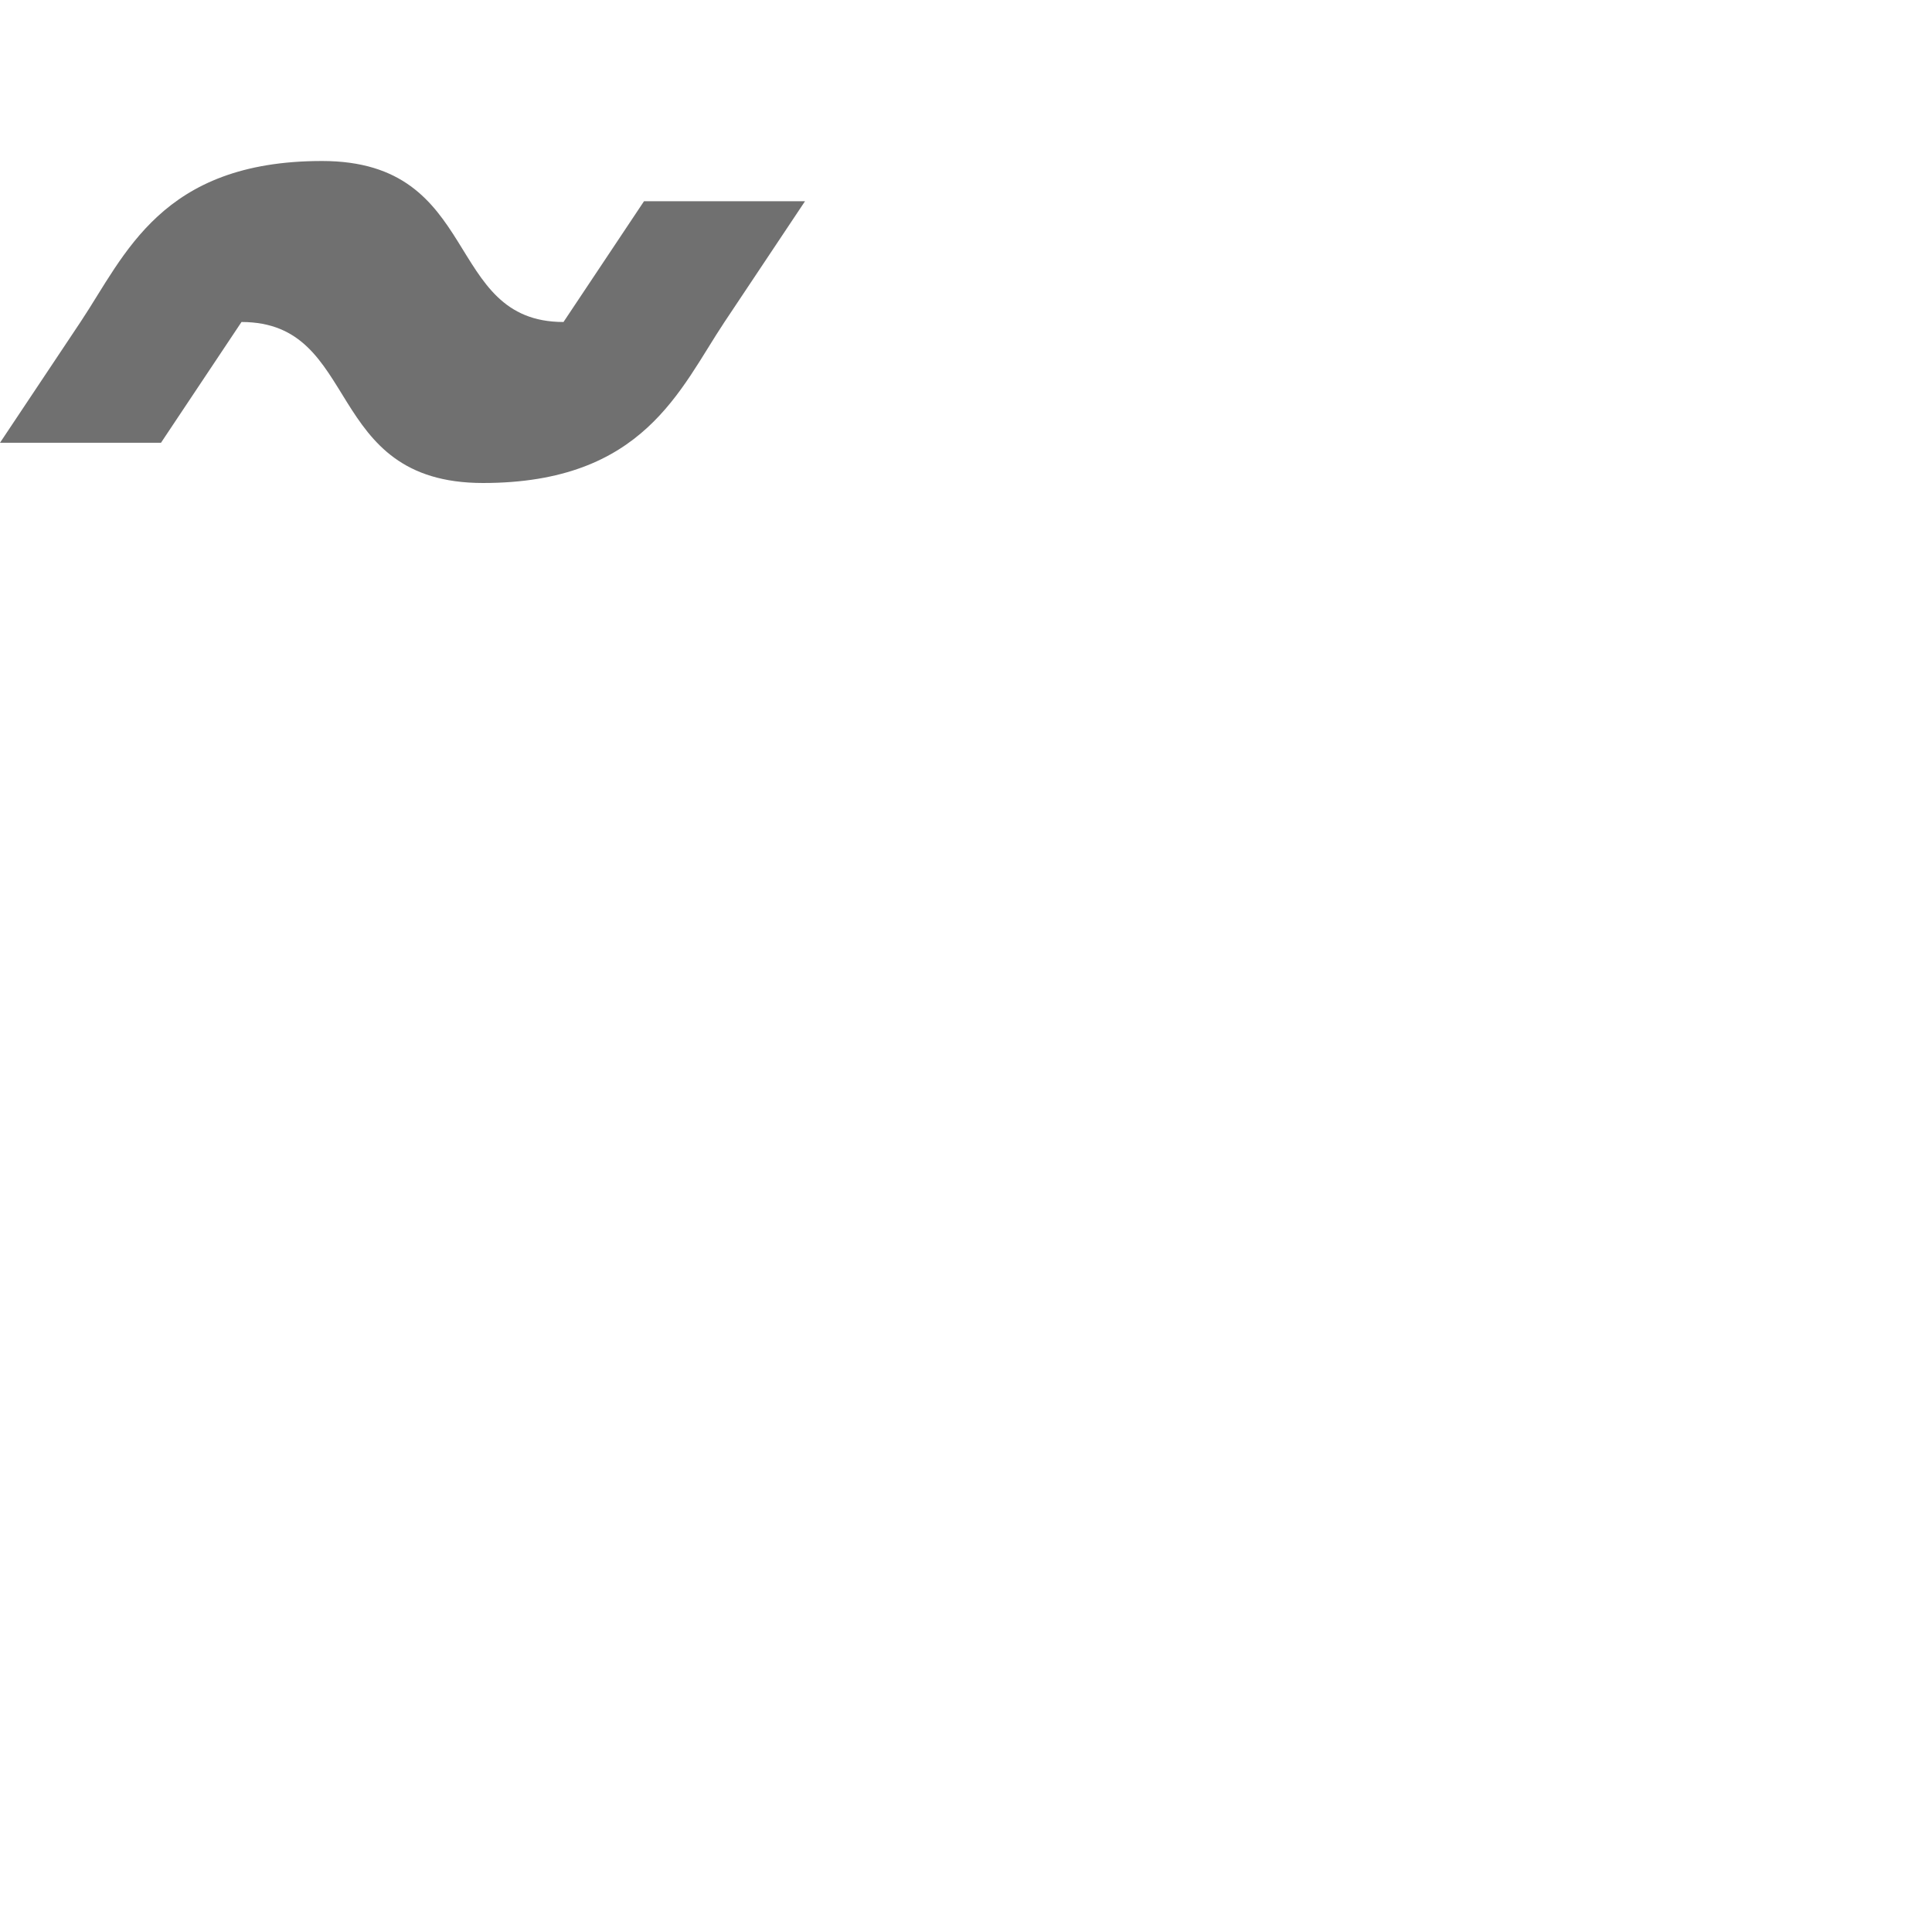
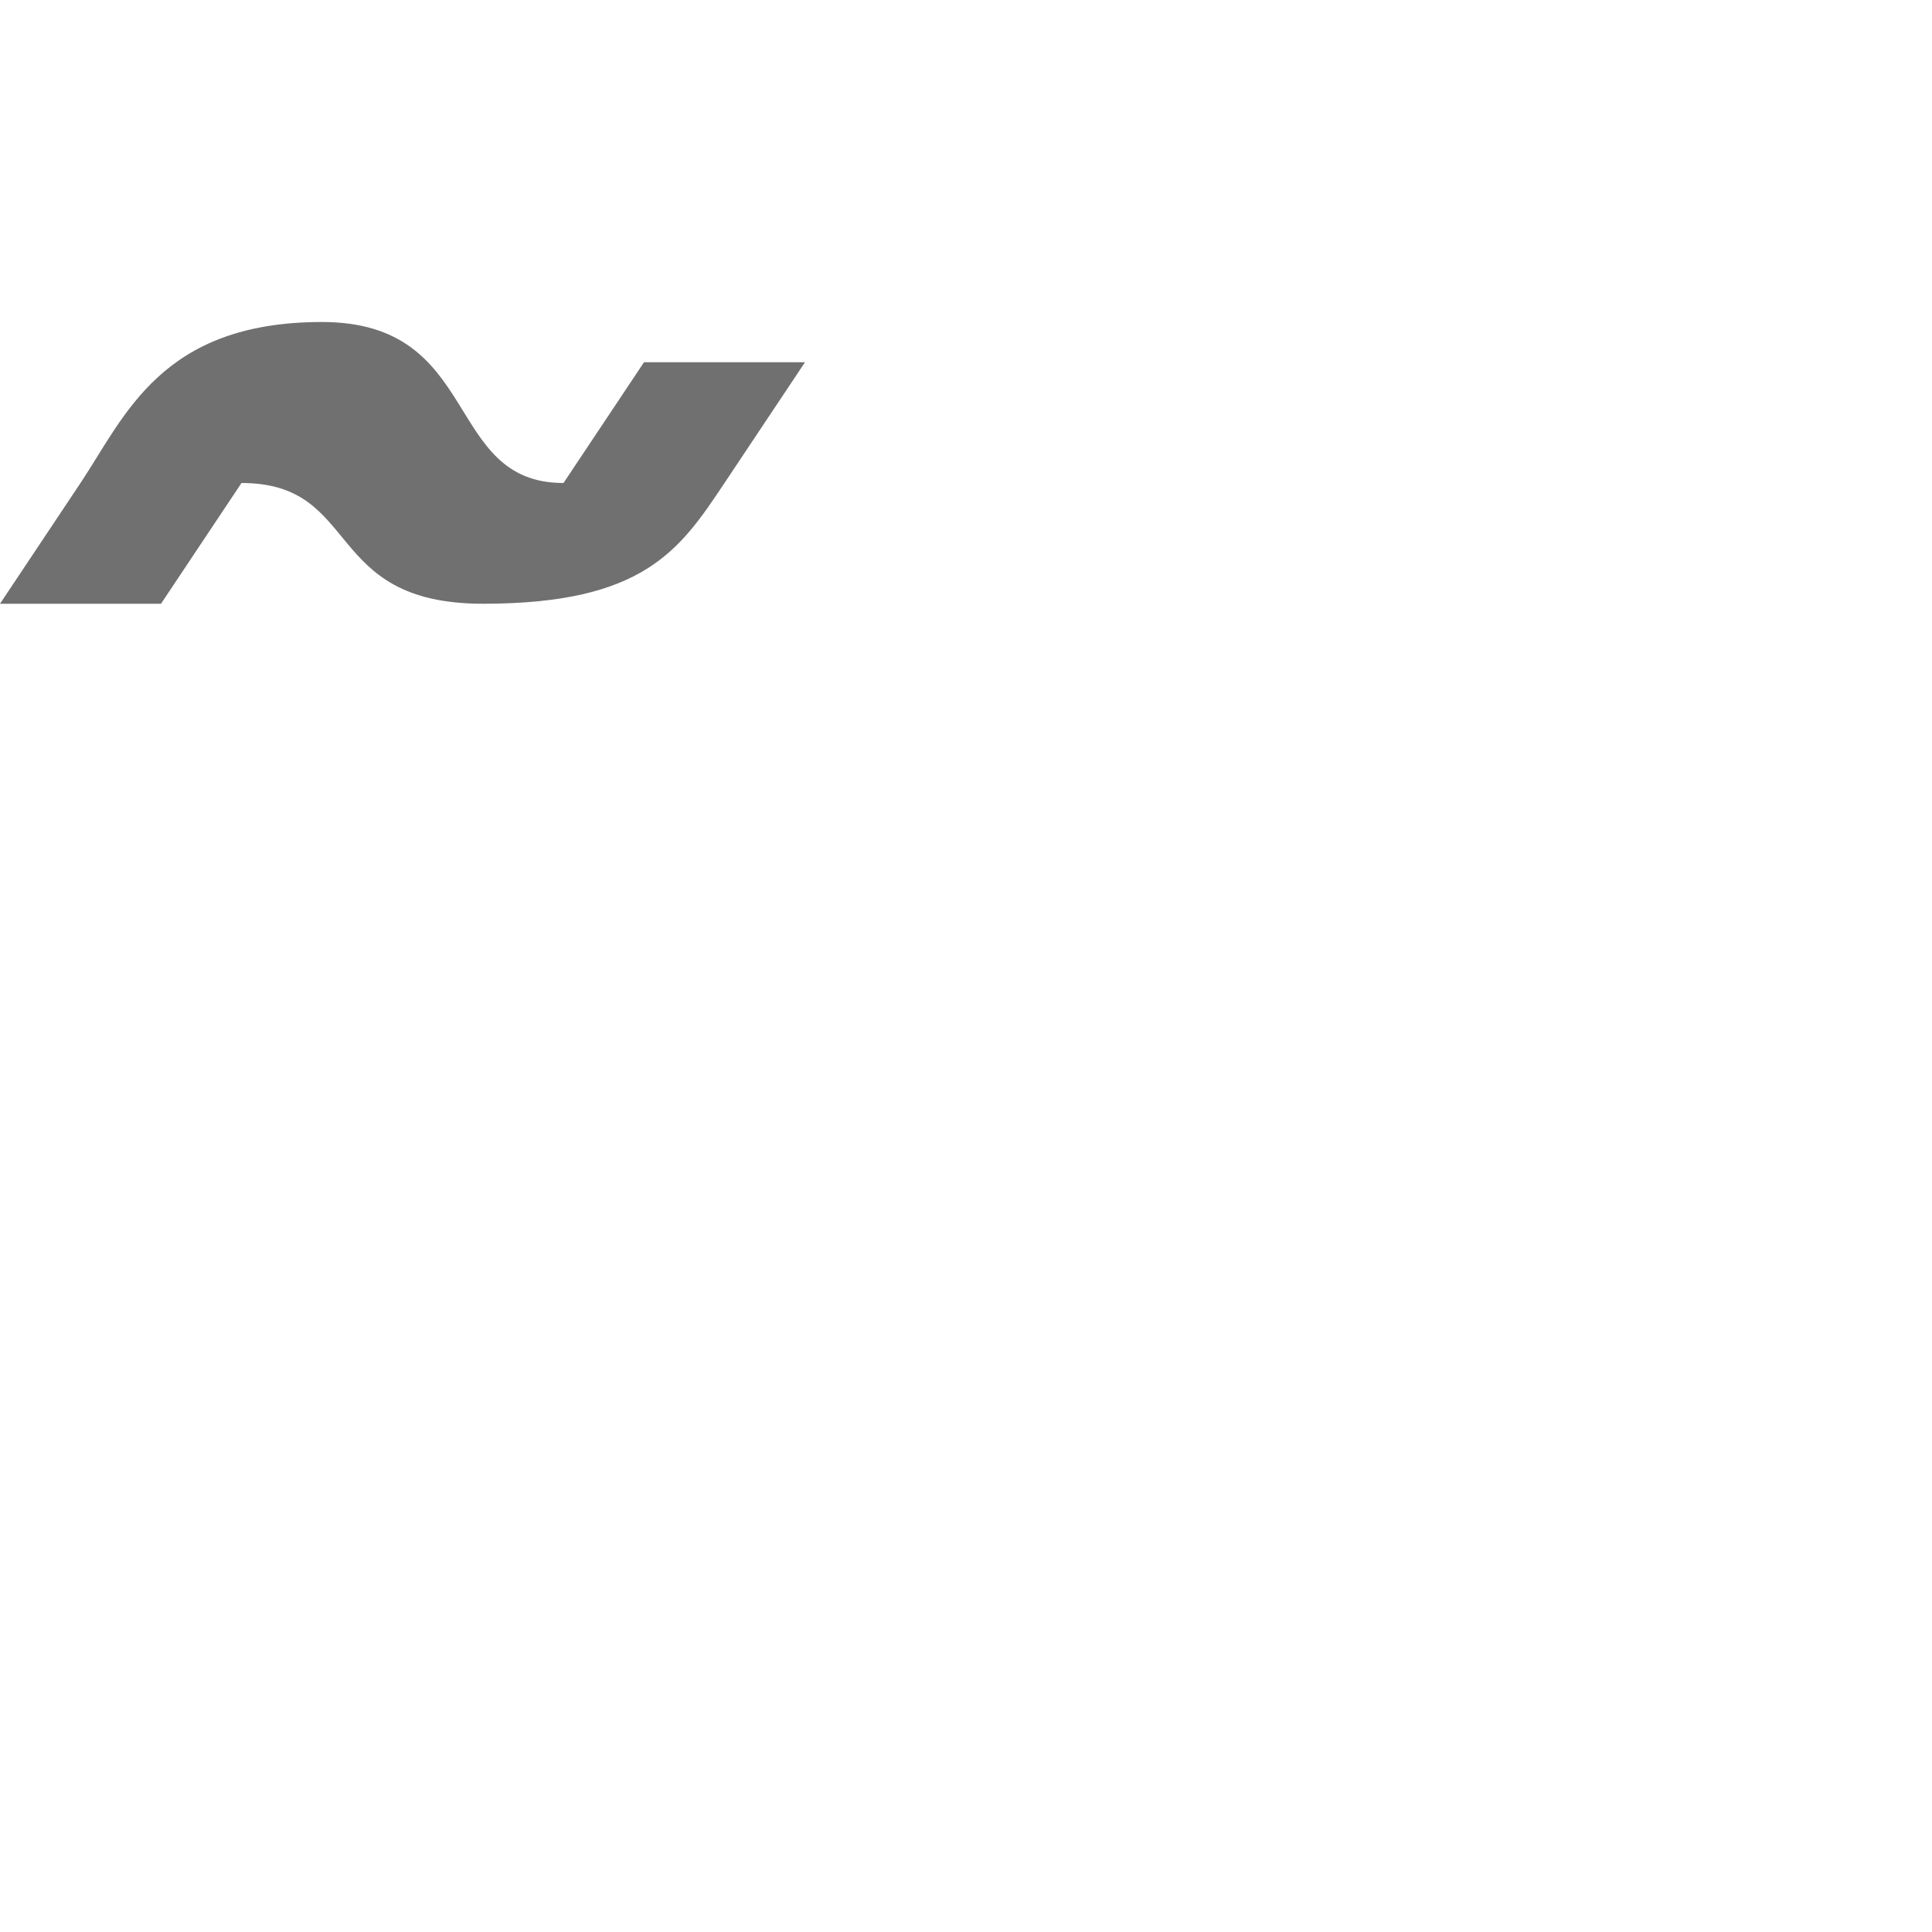
<svg xmlns="http://www.w3.org/2000/svg" width="1200" height="1200" viewBox="0 0 1200 1200" version="1.1" id="svg1" xml:space="preserve">
  <defs id="defs1" />
  <g id="layer1">
-     <path style="fill:#000000;fill-opacity:0.56;stroke:none;stroke-width:1px;stroke-linecap:butt;stroke-linejoin:miter;stroke-opacity:1" d="m 200,100 c 100,0 75,100 150,100 l 50,-75 h 100 l -50,75 C 422.265,241.603 400,300 300,300 200,300 225,200 150,200 l -50,75 H 0 L 50,200 C 77.735,158.397 100,100 200,100 Z" id="path28435" />
+     <path style="fill:#000000;fill-opacity:0.56;stroke:none;stroke-width:1px;stroke-linecap:butt;stroke-linejoin:miter;stroke-opacity:1" d="m 200,200 c 100,0 75,100 150,100 l 50,-75 h 100 l -50,75 c -27.735,41.603 -50,75 -150,75 -100,0 -75,-75 -150,-75 l -50,75 H 0 L 50,300 C 77.735,258.397 100,200 200,200 Z" id="path28435" />
  </g>
</svg>
